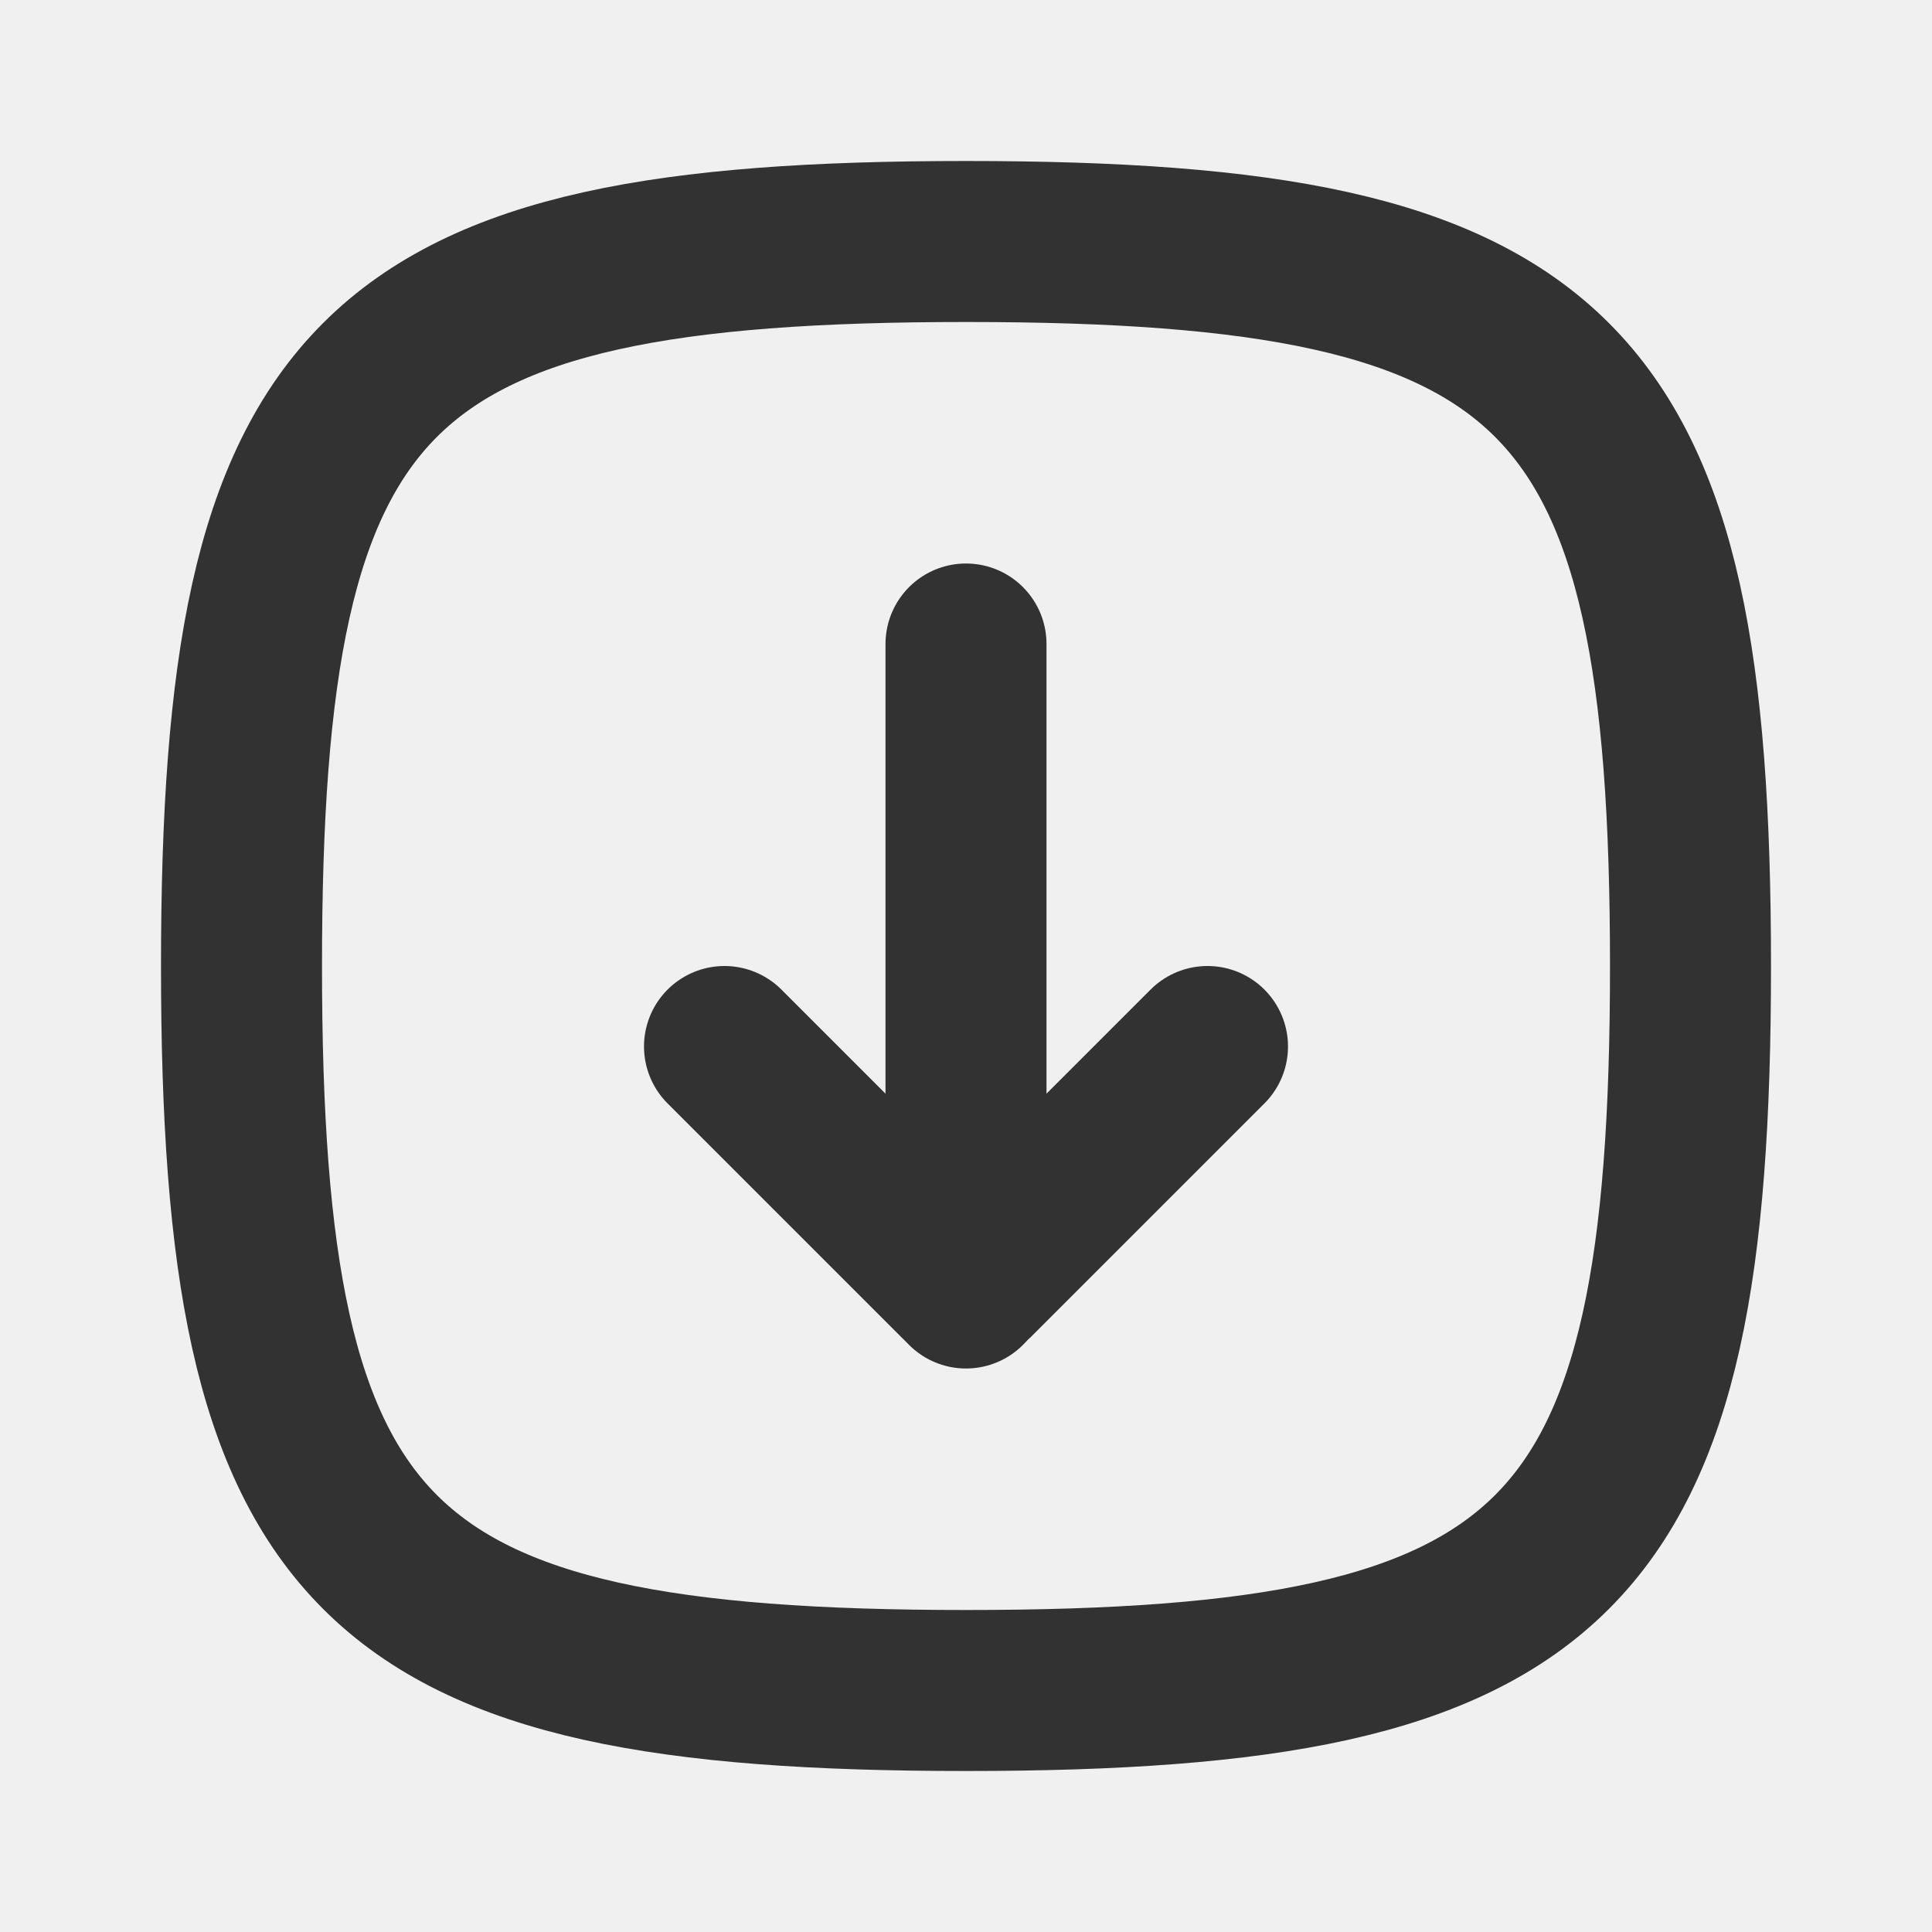
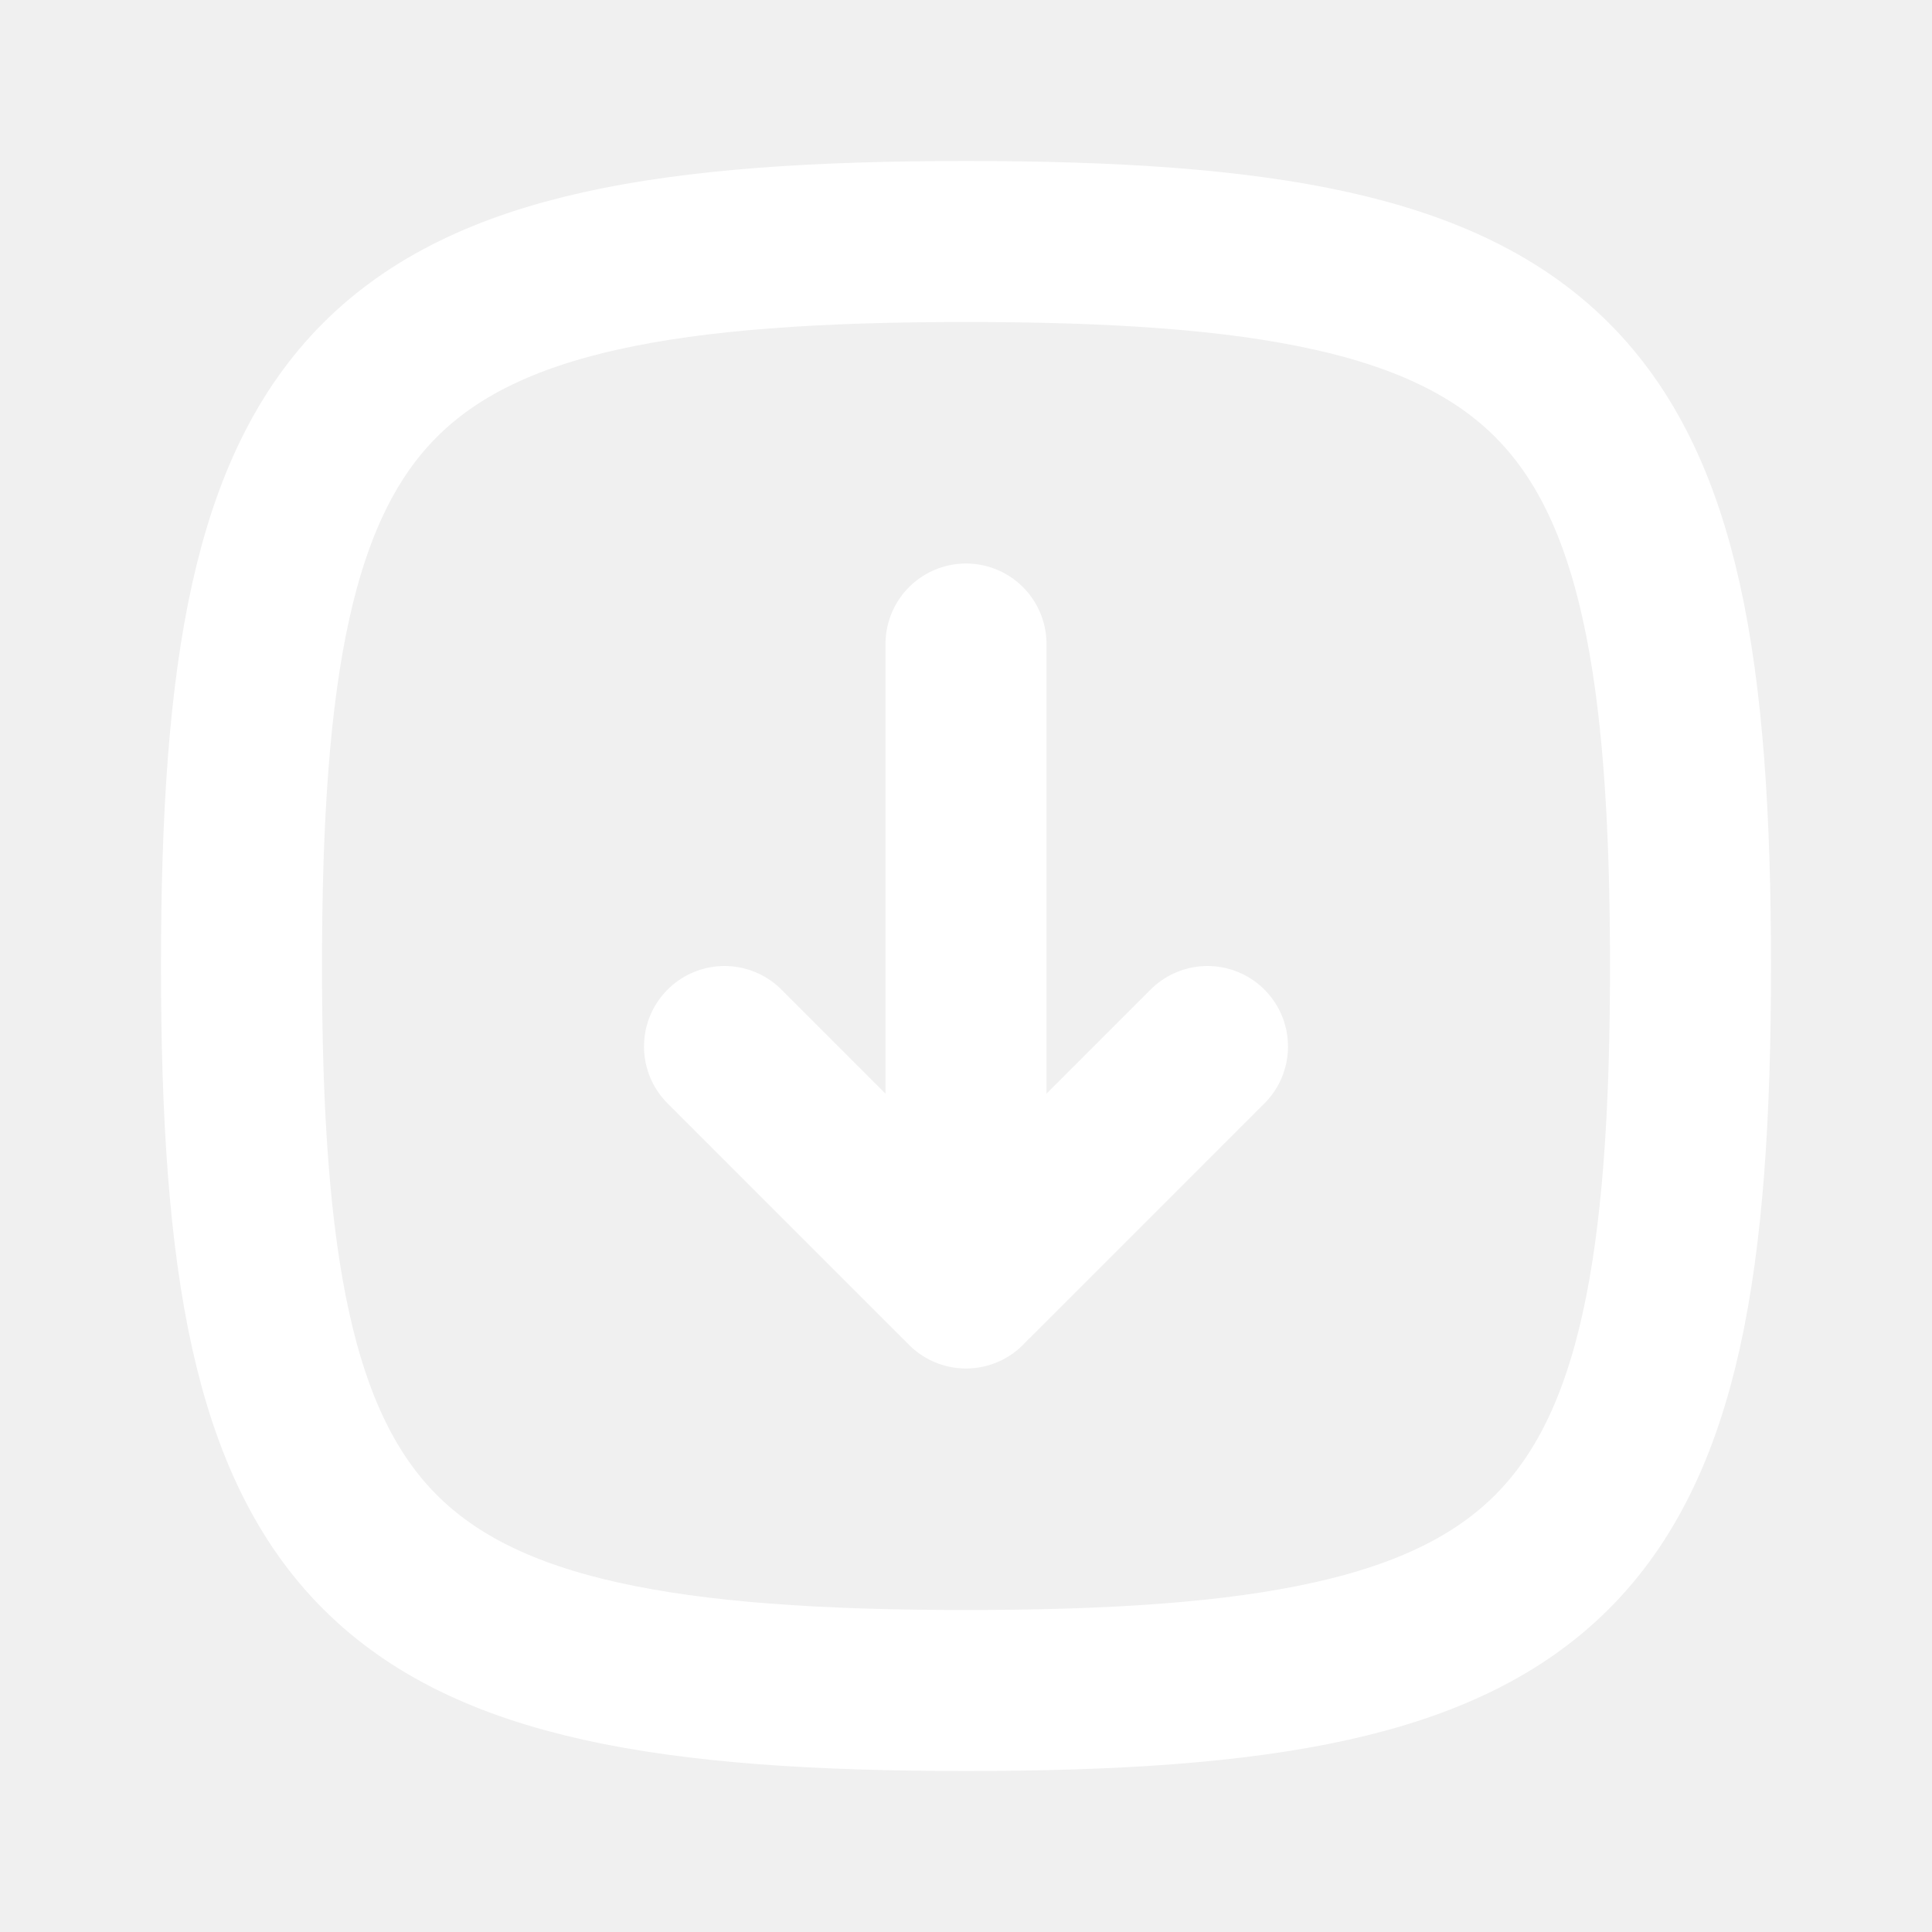
<svg xmlns="http://www.w3.org/2000/svg" width="800px" height="800px" viewBox="0 0 24 24" fill="none">
-   <path d="M3 12C3 4.588 4.588 3 12 3C19.412 3 21 4.588 21 12C21 19.412 19.412 21 12 21C4.588 21 3 19.412 3 12Z" stroke="#323232" stroke-width="2" />
-   <path d="M12 16L12 8" stroke="#323232" stroke-width="2" stroke-linecap="round" stroke-linejoin="round" />
-   <path d="M9 13L11.913 15.913V15.913C11.961 15.961 12.039 15.961 12.087 15.913V15.913L15 13" stroke="#323232" stroke-width="2" stroke-linecap="round" stroke-linejoin="round" />
+   <path d="M3 12C3 4.588 4.588 3 12 3C19.412 3 21 4.588 21 12C21 19.412 19.412 21 12 21C4.588 21 3 19.412 3 12Z" stroke="#FFFFFF" stroke-width="2" />
+   <path d="M12 16L12 8" stroke="#FFFFFF" stroke-width="2" stroke-linecap="round" stroke-linejoin="round" />
+   <path d="M9 13L11.913 15.913V15.913C11.961 15.961 12.039 15.961 12.087 15.913V15.913L15 13" stroke="#FFFFFF" stroke-width="2" stroke-linecap="round" stroke-linejoin="round" />
</svg>
